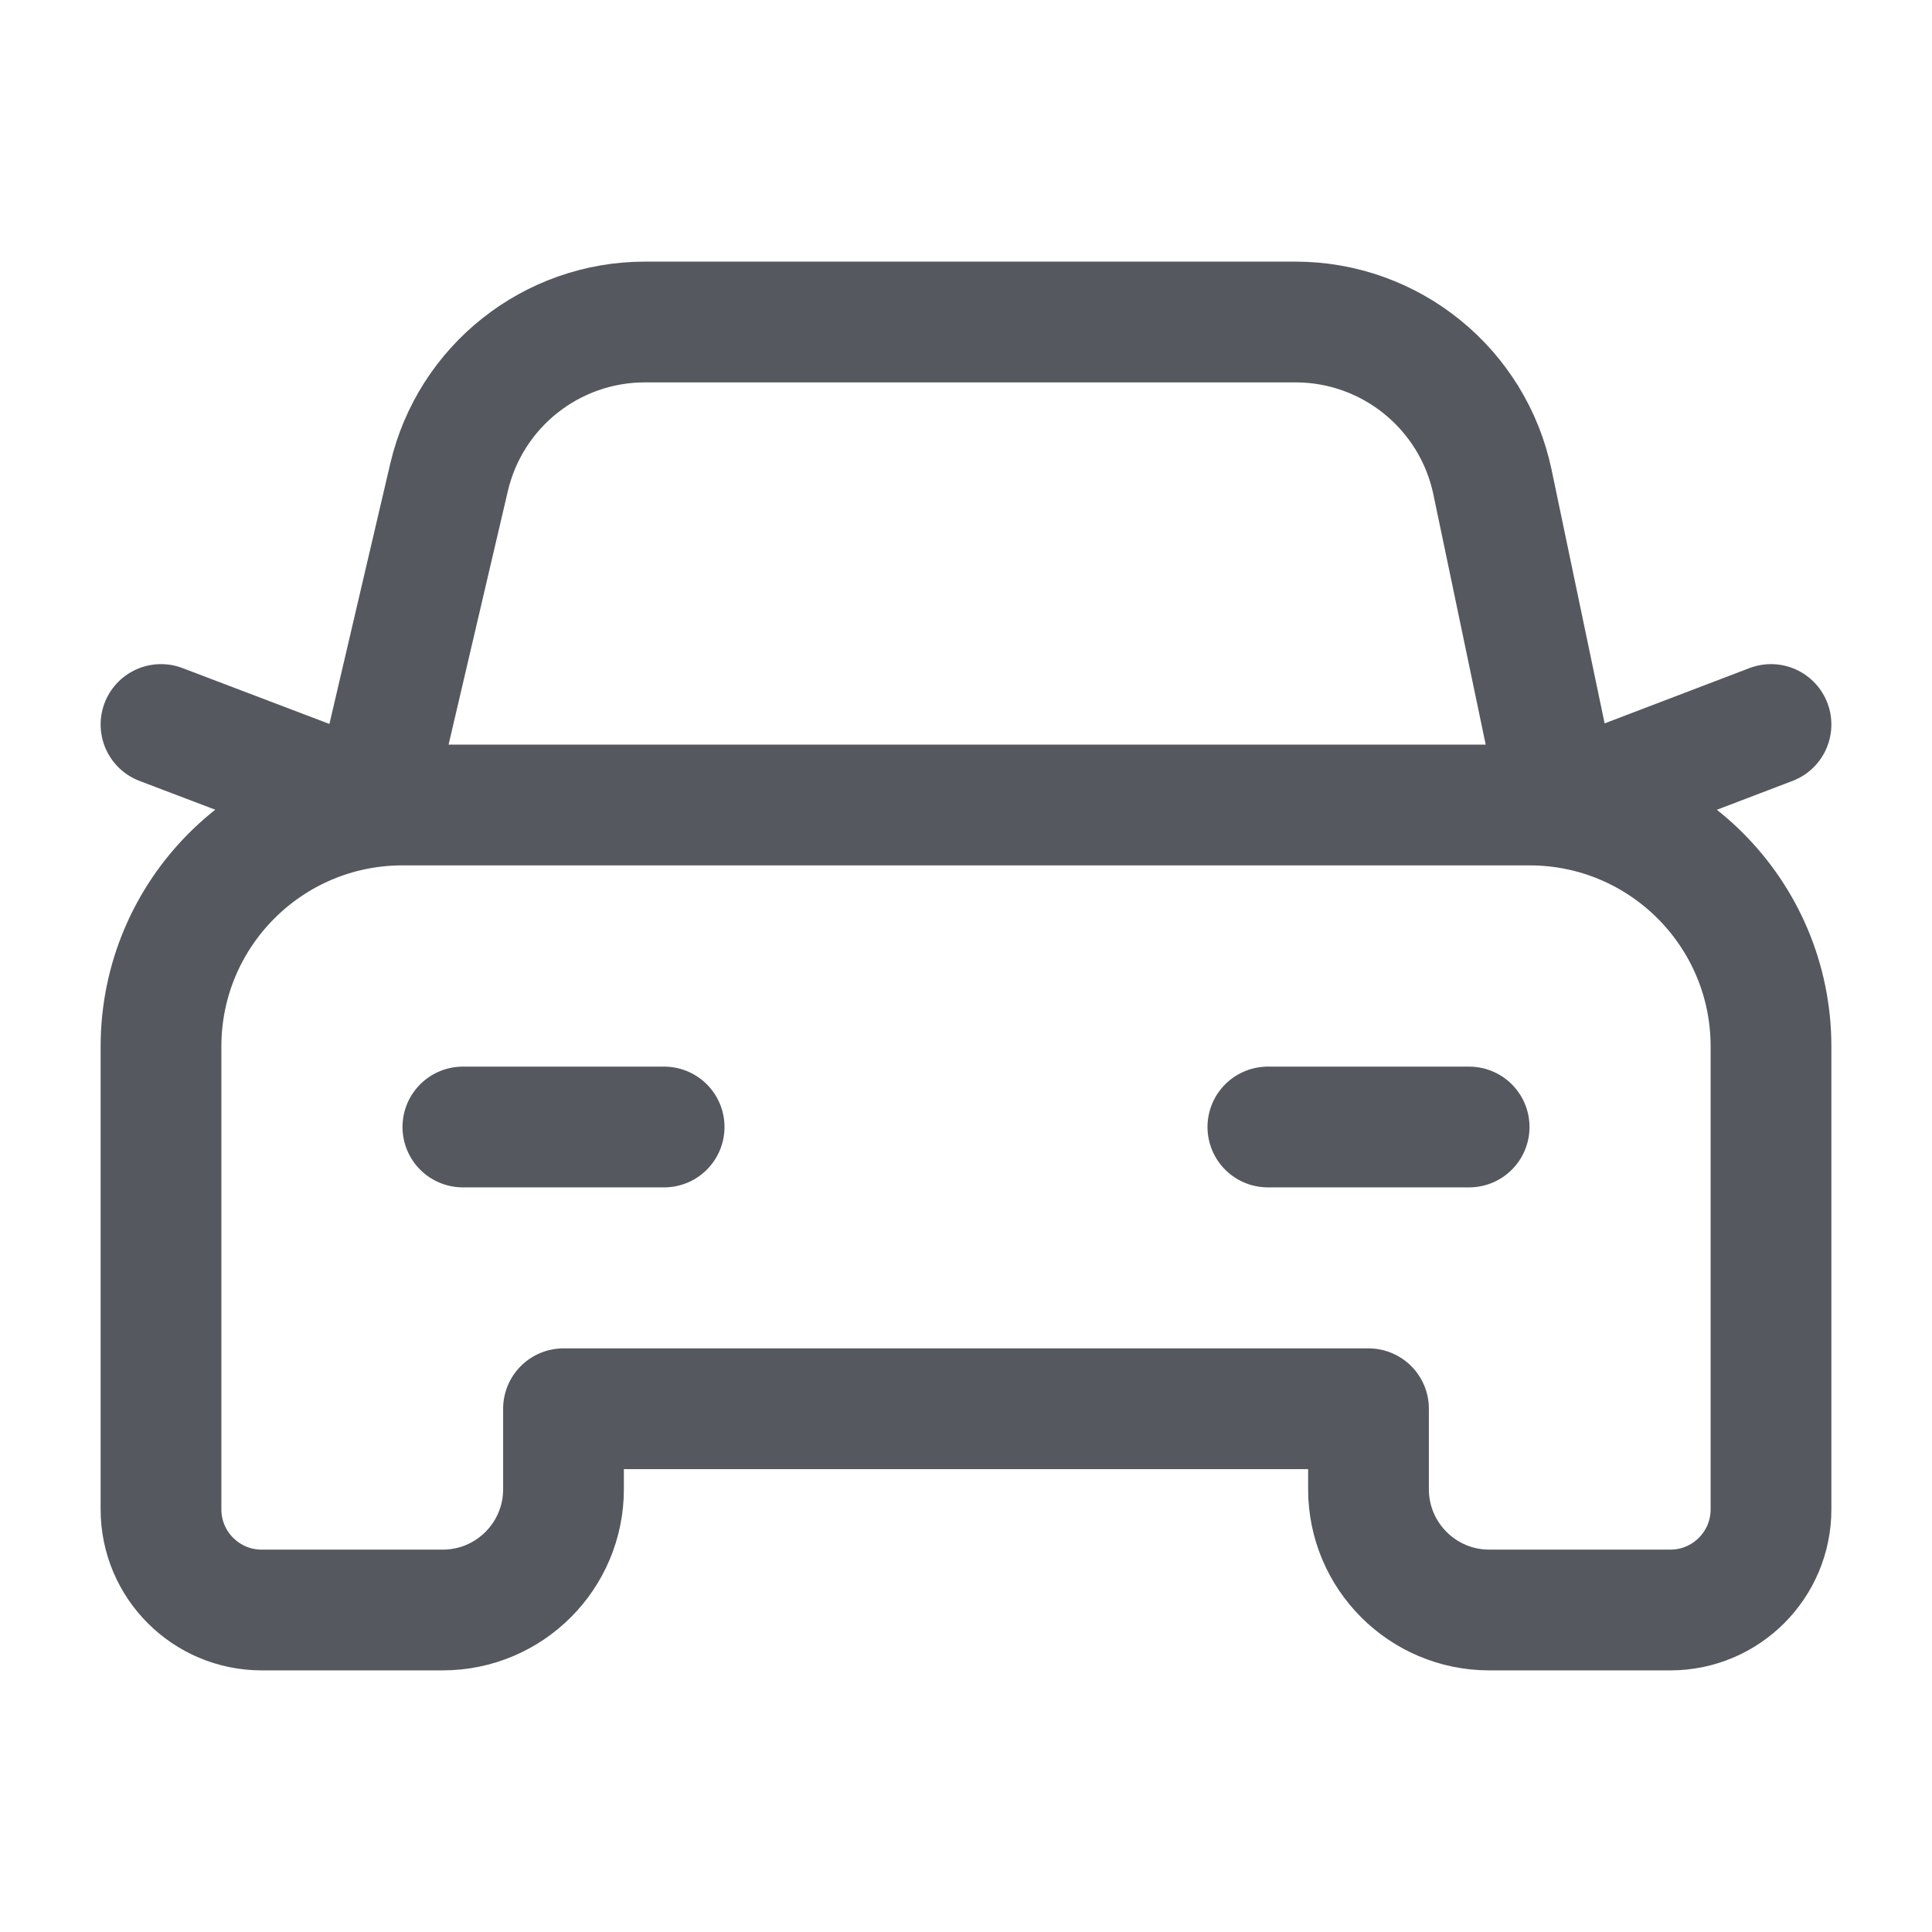
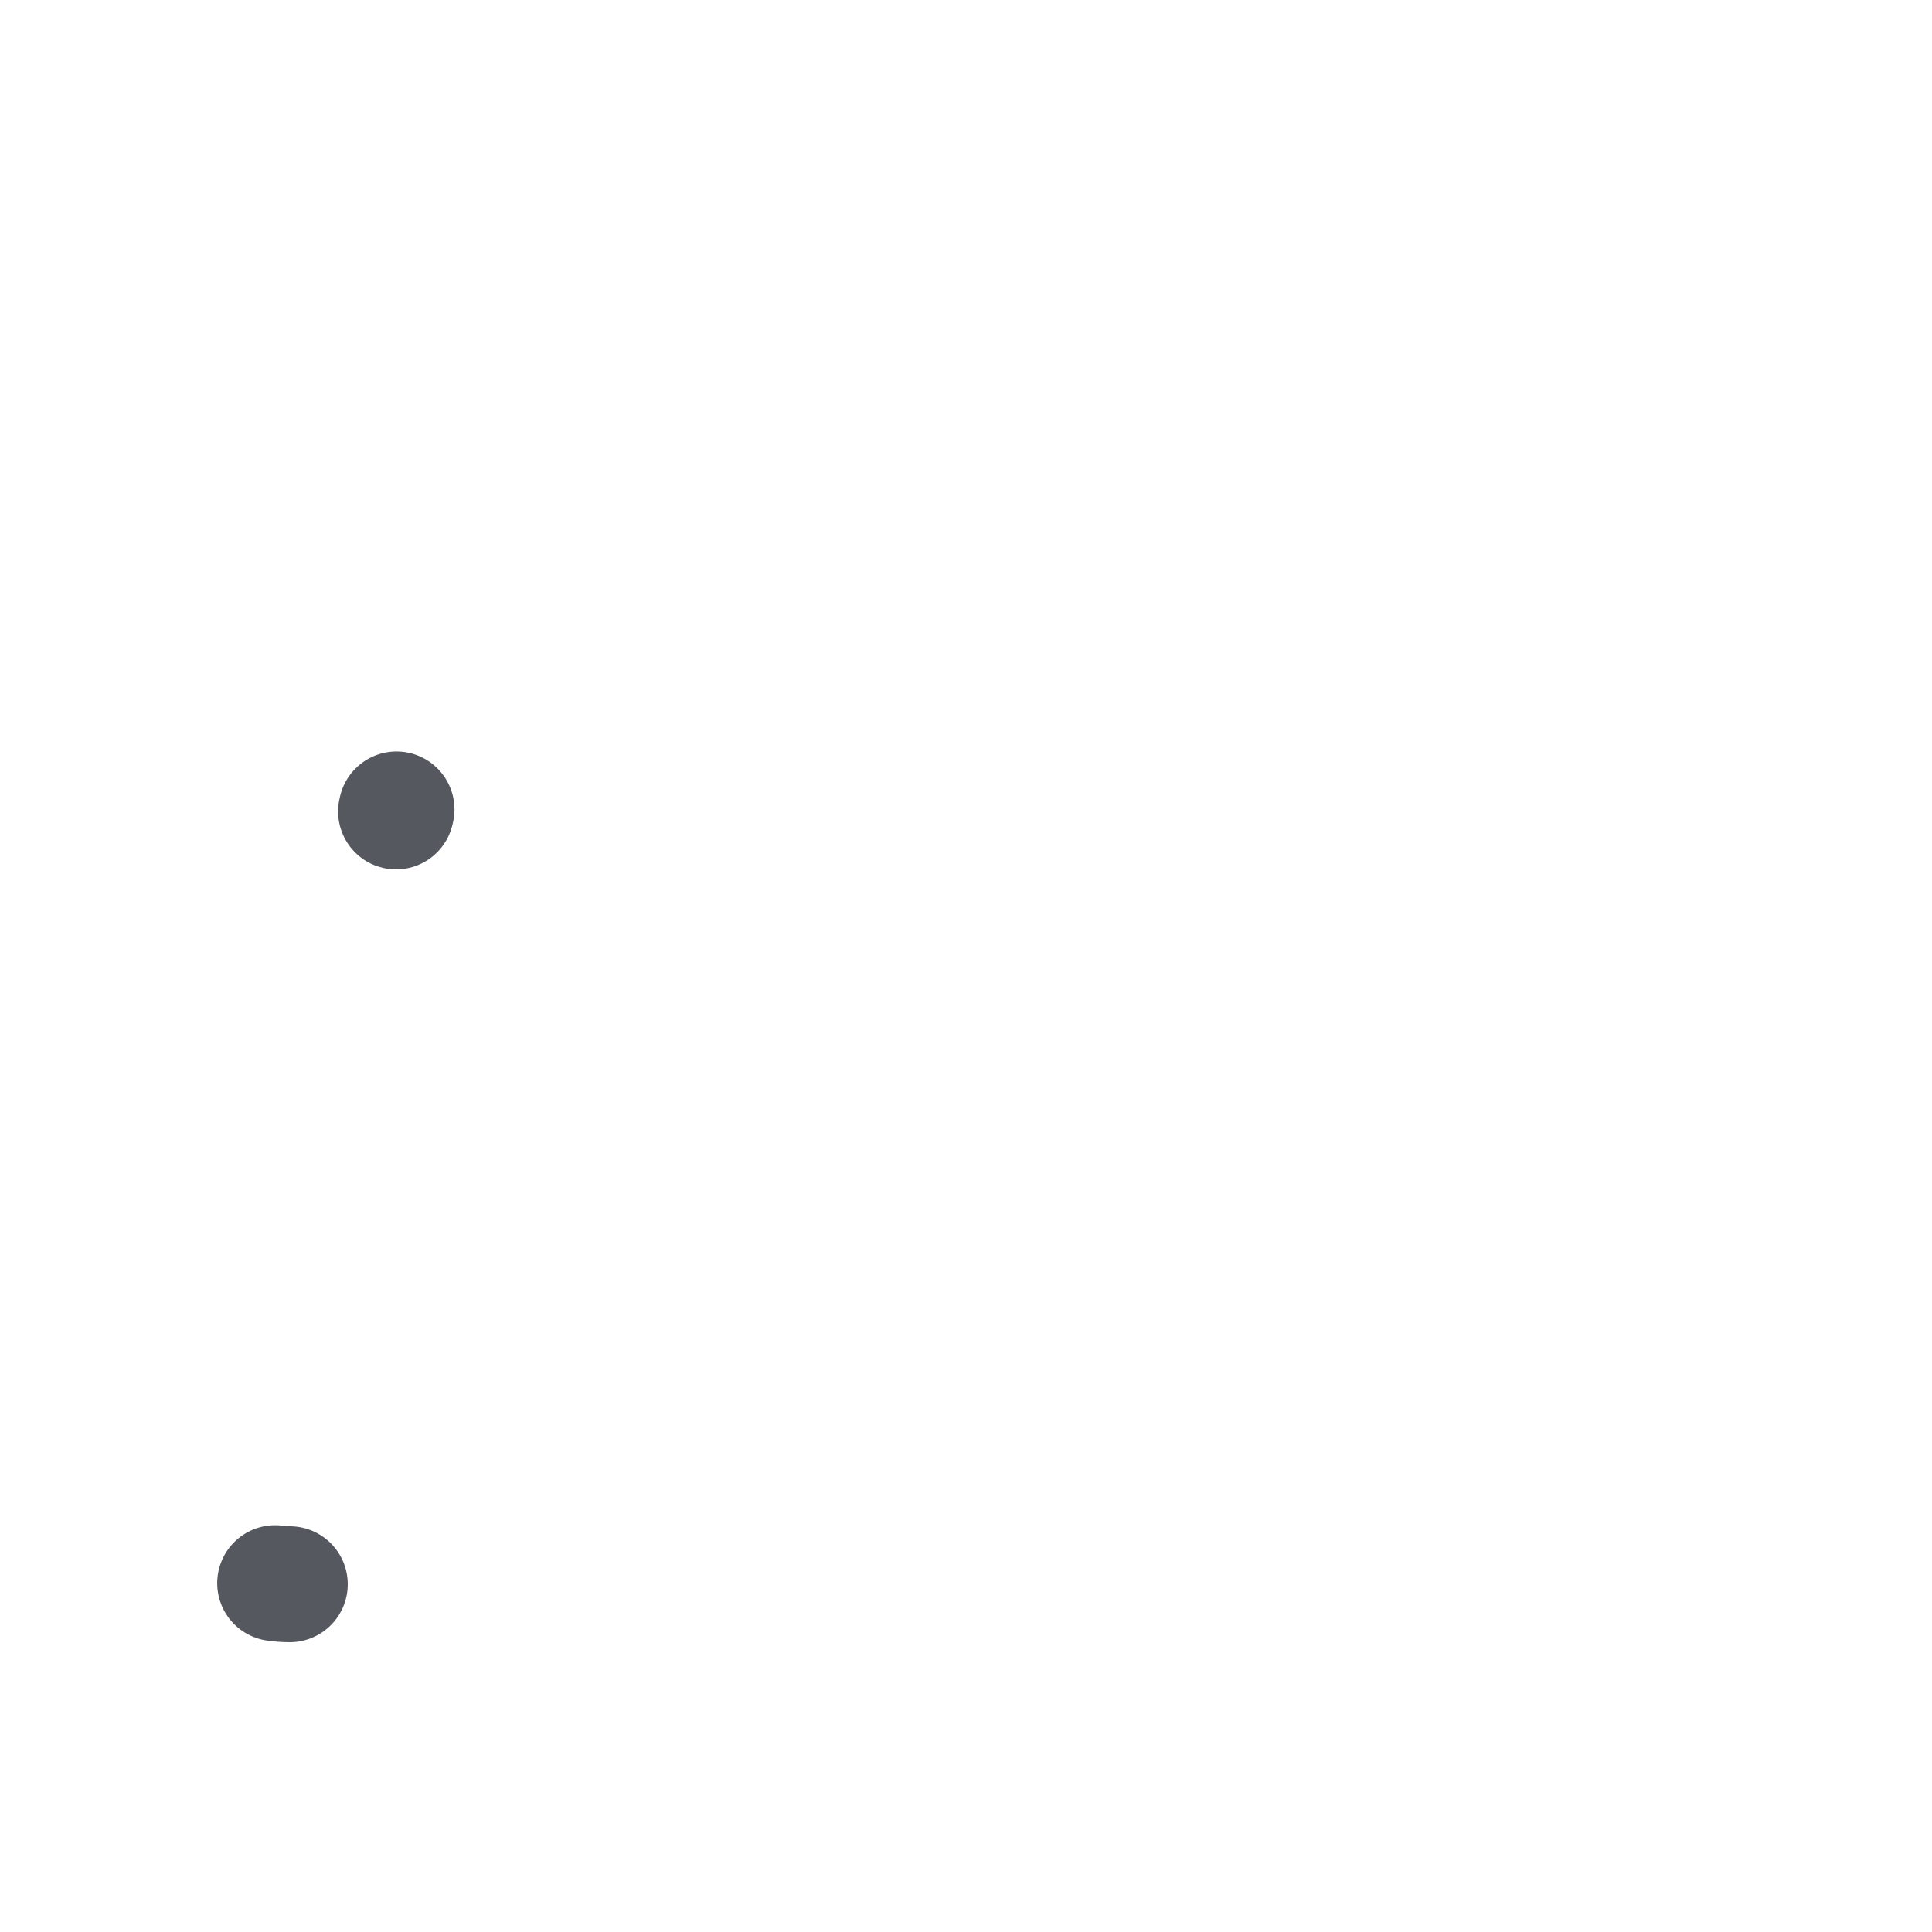
- <svg xmlns="http://www.w3.org/2000/svg" width="24" height="24" viewBox="0 0 24 24" fill="none">
-   <path d="M22 9L19.38 10" stroke="#55585E" stroke-width="1.5" stroke-linecap="round" stroke-linejoin="round" />
-   <path d="M4.63 10L2 9" stroke="#55585E" stroke-width="1.5" stroke-linecap="round" stroke-linejoin="round" />
-   <path d="M18.25 14H15.75" stroke="#55585E" stroke-width="1.5" stroke-linecap="round" stroke-linejoin="round" />
-   <path d="M8.25 14H5.75" stroke="#55585E" stroke-width="1.5" stroke-linecap="round" stroke-linejoin="round" />
-   <path d="M19.379 10L18.54 5.988C18.297 4.83 17.276 4 16.092 4H8.012C6.851 4 5.842 4.8 5.578 5.931L4.627 10" stroke="#55585E" stroke-width="1.5" stroke-linecap="round" stroke-linejoin="round" />
-   <path fill-rule="evenodd" clip-rule="evenodd" d="M3.25 20H5.5C6.328 20 7 19.328 7 18.5V17.5H17V18.5C17 19.328 17.672 20 18.5 20H20.75C21.44 20 22 19.44 22 18.75V13C22 11.343 20.657 10 19 10H5C3.343 10 2 11.343 2 13V18.75C2 19.44 2.56 20 3.25 20Z" stroke="#55585E" stroke-width="1.5" stroke-linecap="round" stroke-linejoin="round" />
+ <svg xmlns="http://www.w3.org/2000/svg" width="100" height="100" viewBox="0 0 100 100" clip-rule="evenodd" fill-rule="evenodd" stroke-linecap="round" stroke-linejoin="round">
+   <style>
+ @keyframes a0_do { 0% { stroke-dashoffset: 12px; } 11.667% { stroke-dashoffset: 12px; } 16.667% { stroke-dashoffset: 0px; } 85% { stroke-dashoffset: 0px; } 88.333% { stroke-dashoffset: -12px; } 100% { stroke-dashoffset: -12px; } }
+ @keyframes a1_do { 0% { stroke-dashoffset: 12px; } 11.667% { stroke-dashoffset: 12px; } 16.667% { stroke-dashoffset: 0px; } 85% { stroke-dashoffset: 0px; } 88.333% { stroke-dashoffset: -12px; } 100% { stroke-dashoffset: -12px; } }
+ @keyframes a2_do { 0% { stroke-dashoffset: 92.4px; } 3.333% { stroke-dashoffset: 92.4px; } 11.667% { stroke-dashoffset: 0px; } 88.333% { stroke-dashoffset: 0px; } 96.667% { stroke-dashoffset: -92.4px; } 100% { stroke-dashoffset: -92.4px; } }
+ @keyframes a3_do { 0% { stroke-dashoffset: 239.5px; } 6.667% { stroke-dashoffset: 0px; } 91.667% { stroke-dashoffset: 0px; } 100% { stroke-dashoffset: -239.5px; } }
+ @keyframes a4_o { 0% { opacity: 0; } 11.667% { opacity: 0; } 16.667% { opacity: 1; } 88.333% { opacity: 1; } 91.667% { opacity: 0; } 100% { opacity: 0; } }
+ @keyframes a5_s { 0% { stroke: #55585e; animation-timing-function: steps(1); } 23.333% { stroke: #ffa900; animation-timing-function: steps(1); } 26.667% { stroke: #55585e; animation-timing-function: steps(1); } 30% { stroke: #ffa900; animation-timing-function: steps(1); } 33.333% { stroke: #55585e; animation-timing-function: steps(1); } 58.333% { stroke: #ffa900; animation-timing-function: steps(1); } 61.667% { stroke: #55585e; animation-timing-function: steps(1); } 65% { stroke: #ffa900; animation-timing-function: steps(1); } 68.333% { stroke: #55585e; } 100% { stroke: #55585e; } }
+ @keyframes a6_s { 0% { stroke: #55585e; animation-timing-function: steps(1); } 23.333% { stroke: #ffa900; animation-timing-function: steps(1); } 26.667% { stroke: #55585e; animation-timing-function: steps(1); } 30% { stroke: #ffa900; animation-timing-function: steps(1); } 33.333% { stroke: #55585e; animation-timing-function: steps(1); } 58.333% { stroke: #ffa900; animation-timing-function: steps(1); } 61.667% { stroke: #55585e; animation-timing-function: steps(1); } 65% { stroke: #ffa900; animation-timing-function: steps(1); } 68.333% { stroke: #55585e; } 100% { stroke: #55585e; } }
+ </style>
+   <g>
+     <path d="M90 38l-10.5 4" fill="none" stroke="#55585e" stroke-width="6px" stroke-dasharray="12 12" stroke-dashoffset="12" style="animation: 6s linear infinite both a0_do;" />
+     <path d="M10 38l10.5 4" fill="none" stroke="#55585e" stroke-width="6px" stroke-dasharray="12 12" stroke-dashoffset="12" style="animation: 6s linear infinite both a1_do;" />
+     <path d="M79.5 42l-3.3-16c-1-4.7-5.1-8-9.8-8h-32.4c-4.6 0-8.6 3.2-9.7 7.7l-3.8 16.3" fill="none" stroke="#55585e" stroke-width="6px" stroke-dasharray="92.4 92.4" stroke-dashoffset="92.4" style="animation: 6s linear infinite both a2_do;" />
+     <path d="M15 82h9c3.3 0 6-2.7 6-6v-4h40v4c0 3.3 2.7 6 6 6h9c2.8 0 5-2.2 5-5v-23c0-6.6-5.4-12-12-12h-56c-6.6 0-12 5.4-12 12v23c0 2.8 2.2 5 5 5Z" fill="none" stroke="#55585e" stroke-width="6px" stroke-dasharray="239.5 239.5" stroke-dashoffset="239.5" style="animation: 6s linear infinite both a3_do;" />
+   </g>
+   <g opacity="0" transform="translate(25,58)" style="animation: 6s linear infinite both a4_o;">
+     <path d="M75 58h-10" fill="none" stroke="#55585e" stroke-width="6px" transform="translate(-25,-58)" style="animation: 6s linear infinite both a5_s;" />
+     <path d="M35 58h-10" fill="none" stroke="#55585e" stroke-width="6px" transform="translate(-25,-58)" style="animation: 6s linear infinite both a6_s;" />
+   </g>
</svg>
